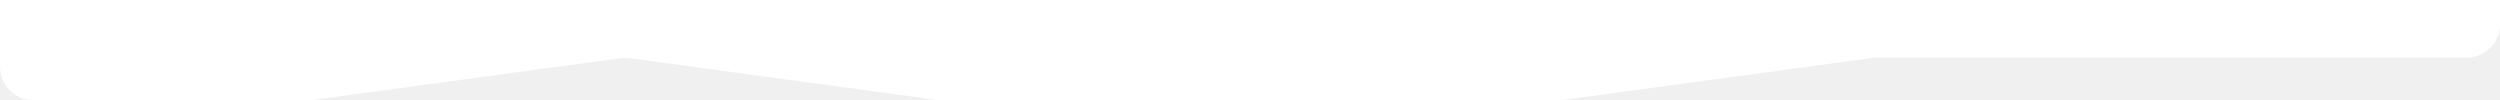
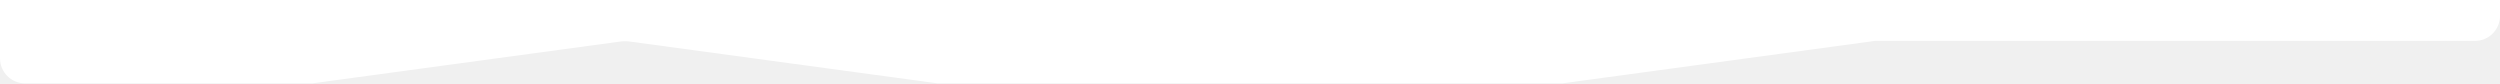
- <svg xmlns="http://www.w3.org/2000/svg" width="300" height="12" viewBox="0 0 300 12" fill="none">
-   <path d="M300 0H0V8C0 10.209 1.791 12 4 12H37.5L74.416 6.987C74.803 6.934 75.197 6.934 75.584 6.987L112.5 12H148.026H187.5L225 6.907H267.434H296C298.209 6.907 300 5.117 300 2.907V0Z" fill="white" />
+ <svg xmlns="http://www.w3.org/2000/svg" width="300" height="10" viewBox="0 0 300 10" fill="none">
+   <path d="M300 0H0V7C0 8.657 1.343 10 3 10H37.5L74.416 4.987C74.803 4.934 75.197 4.934 75.584 4.987L112.5 10H148.026H187.5L225 4.907H267.434H297C298.657 4.907 300 3.564 300 1.907V0Z" fill="white" />
</svg>
